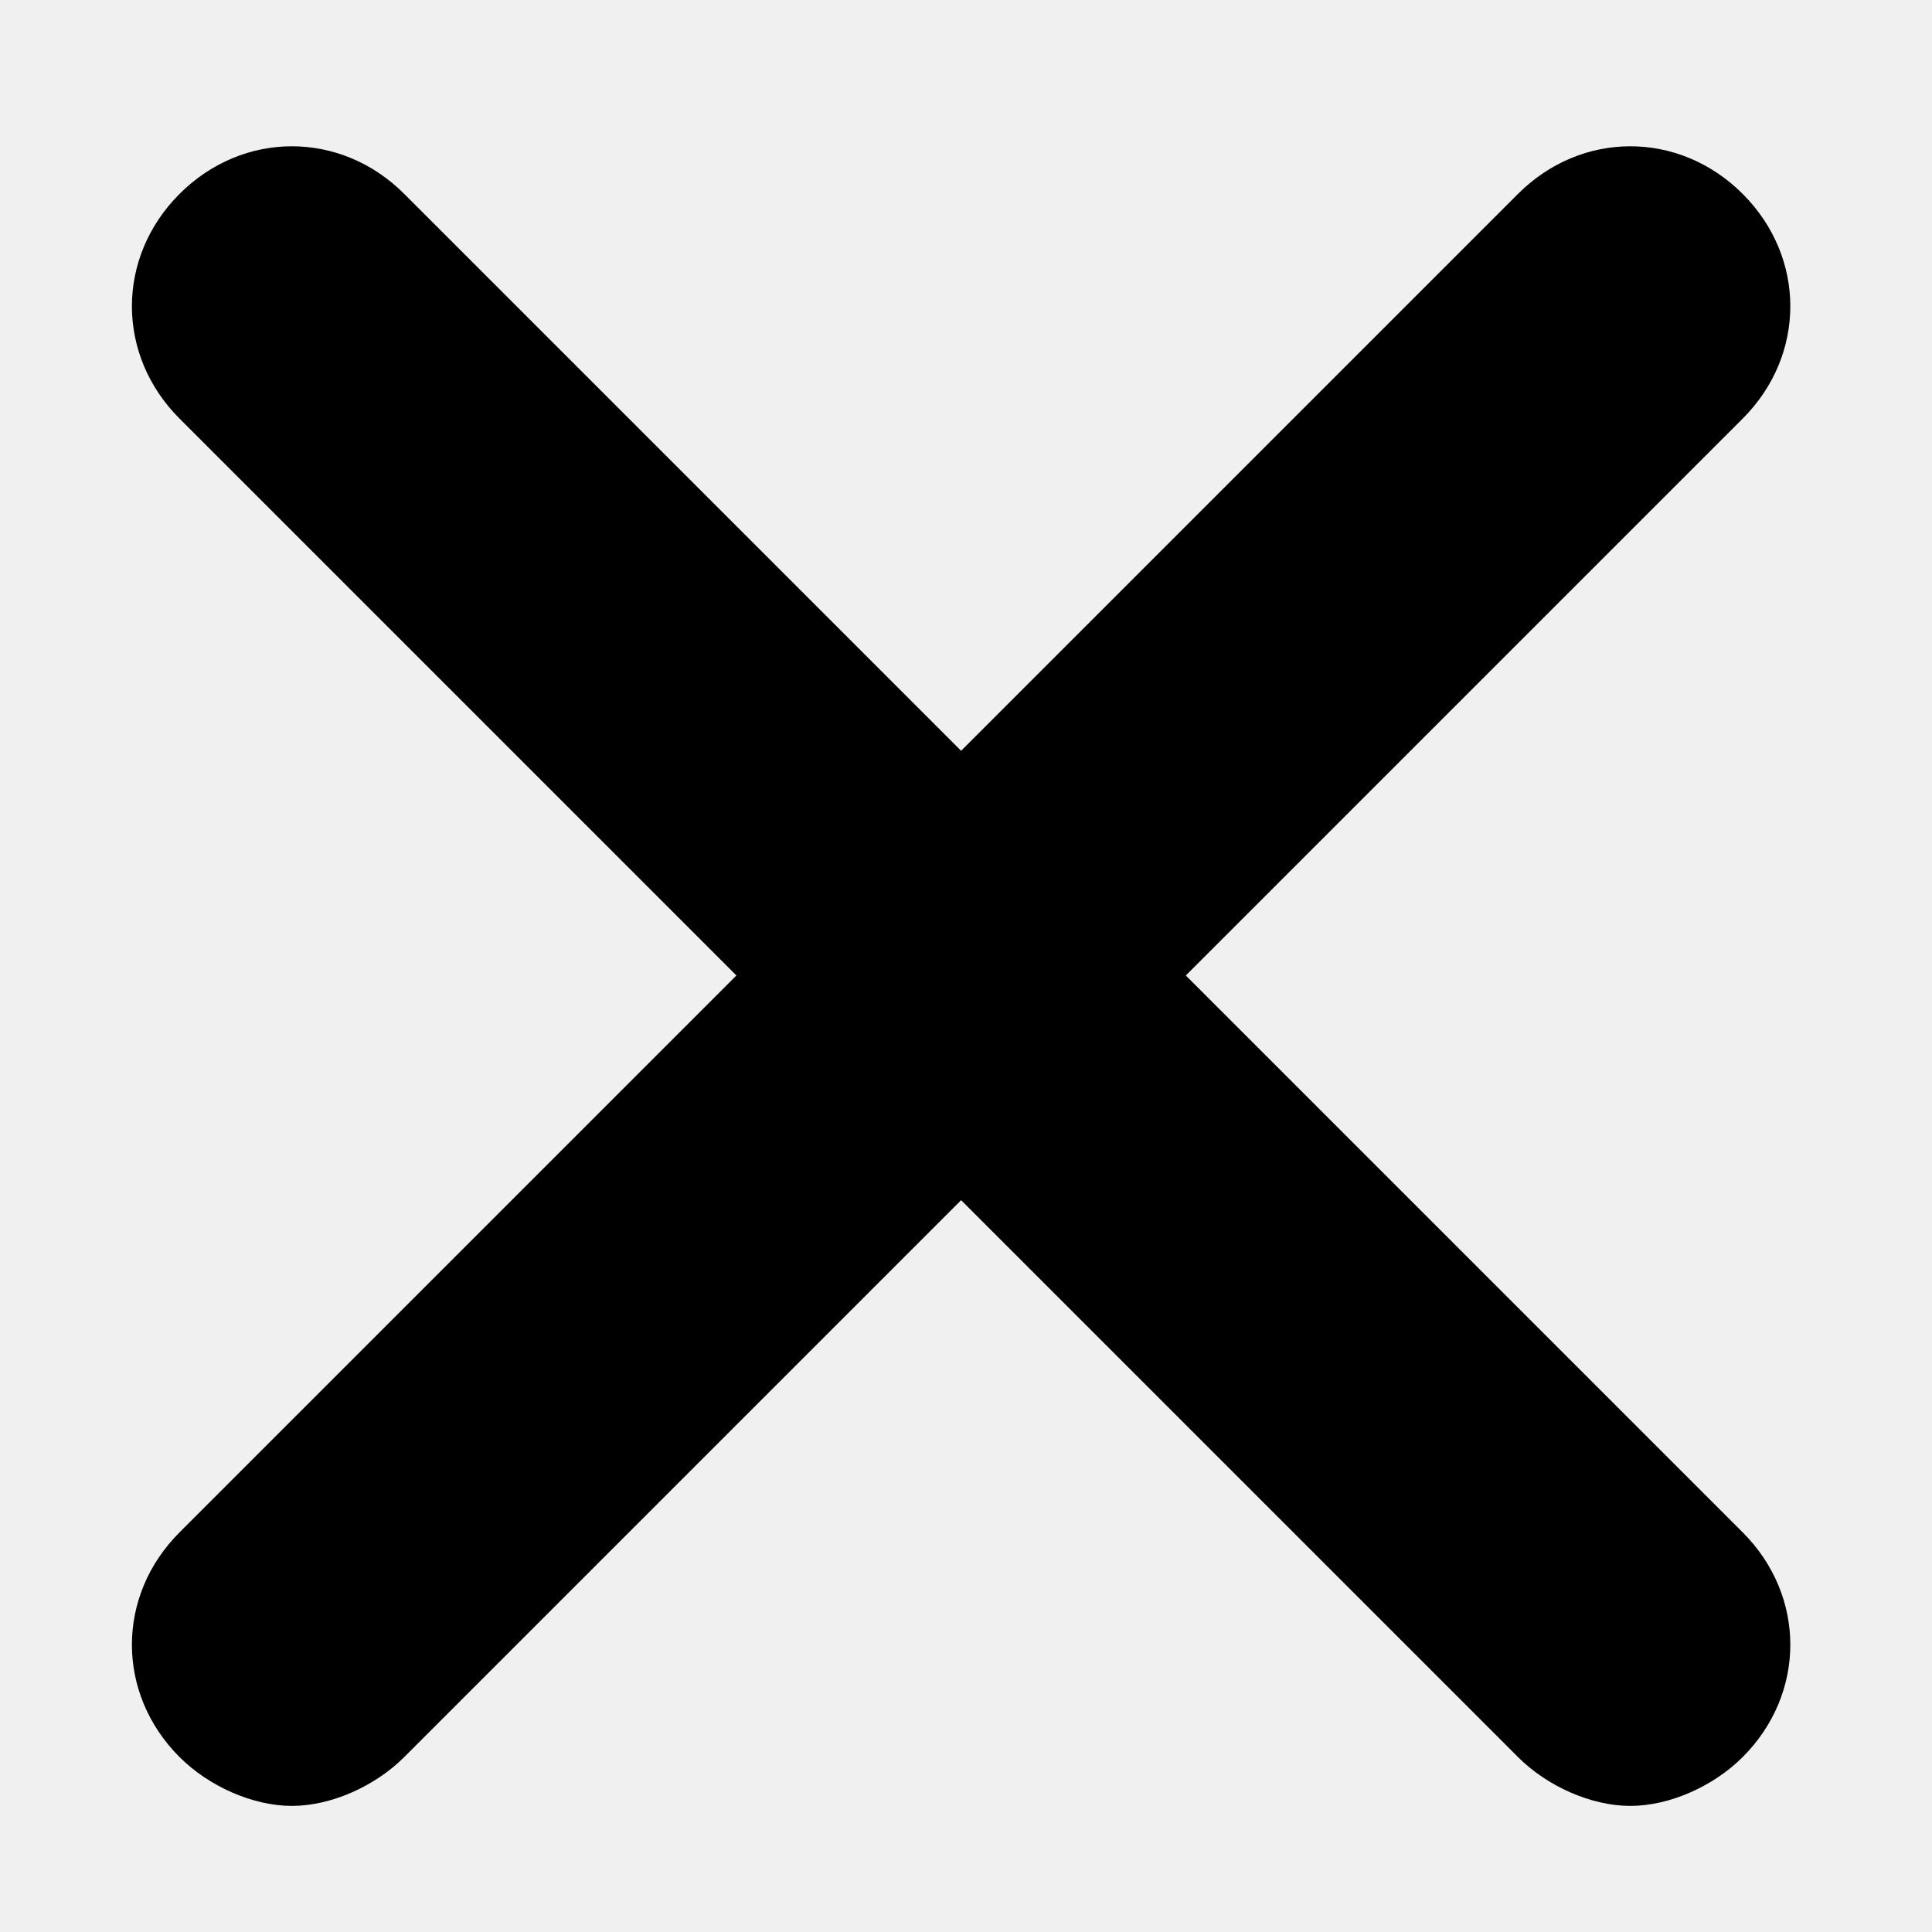
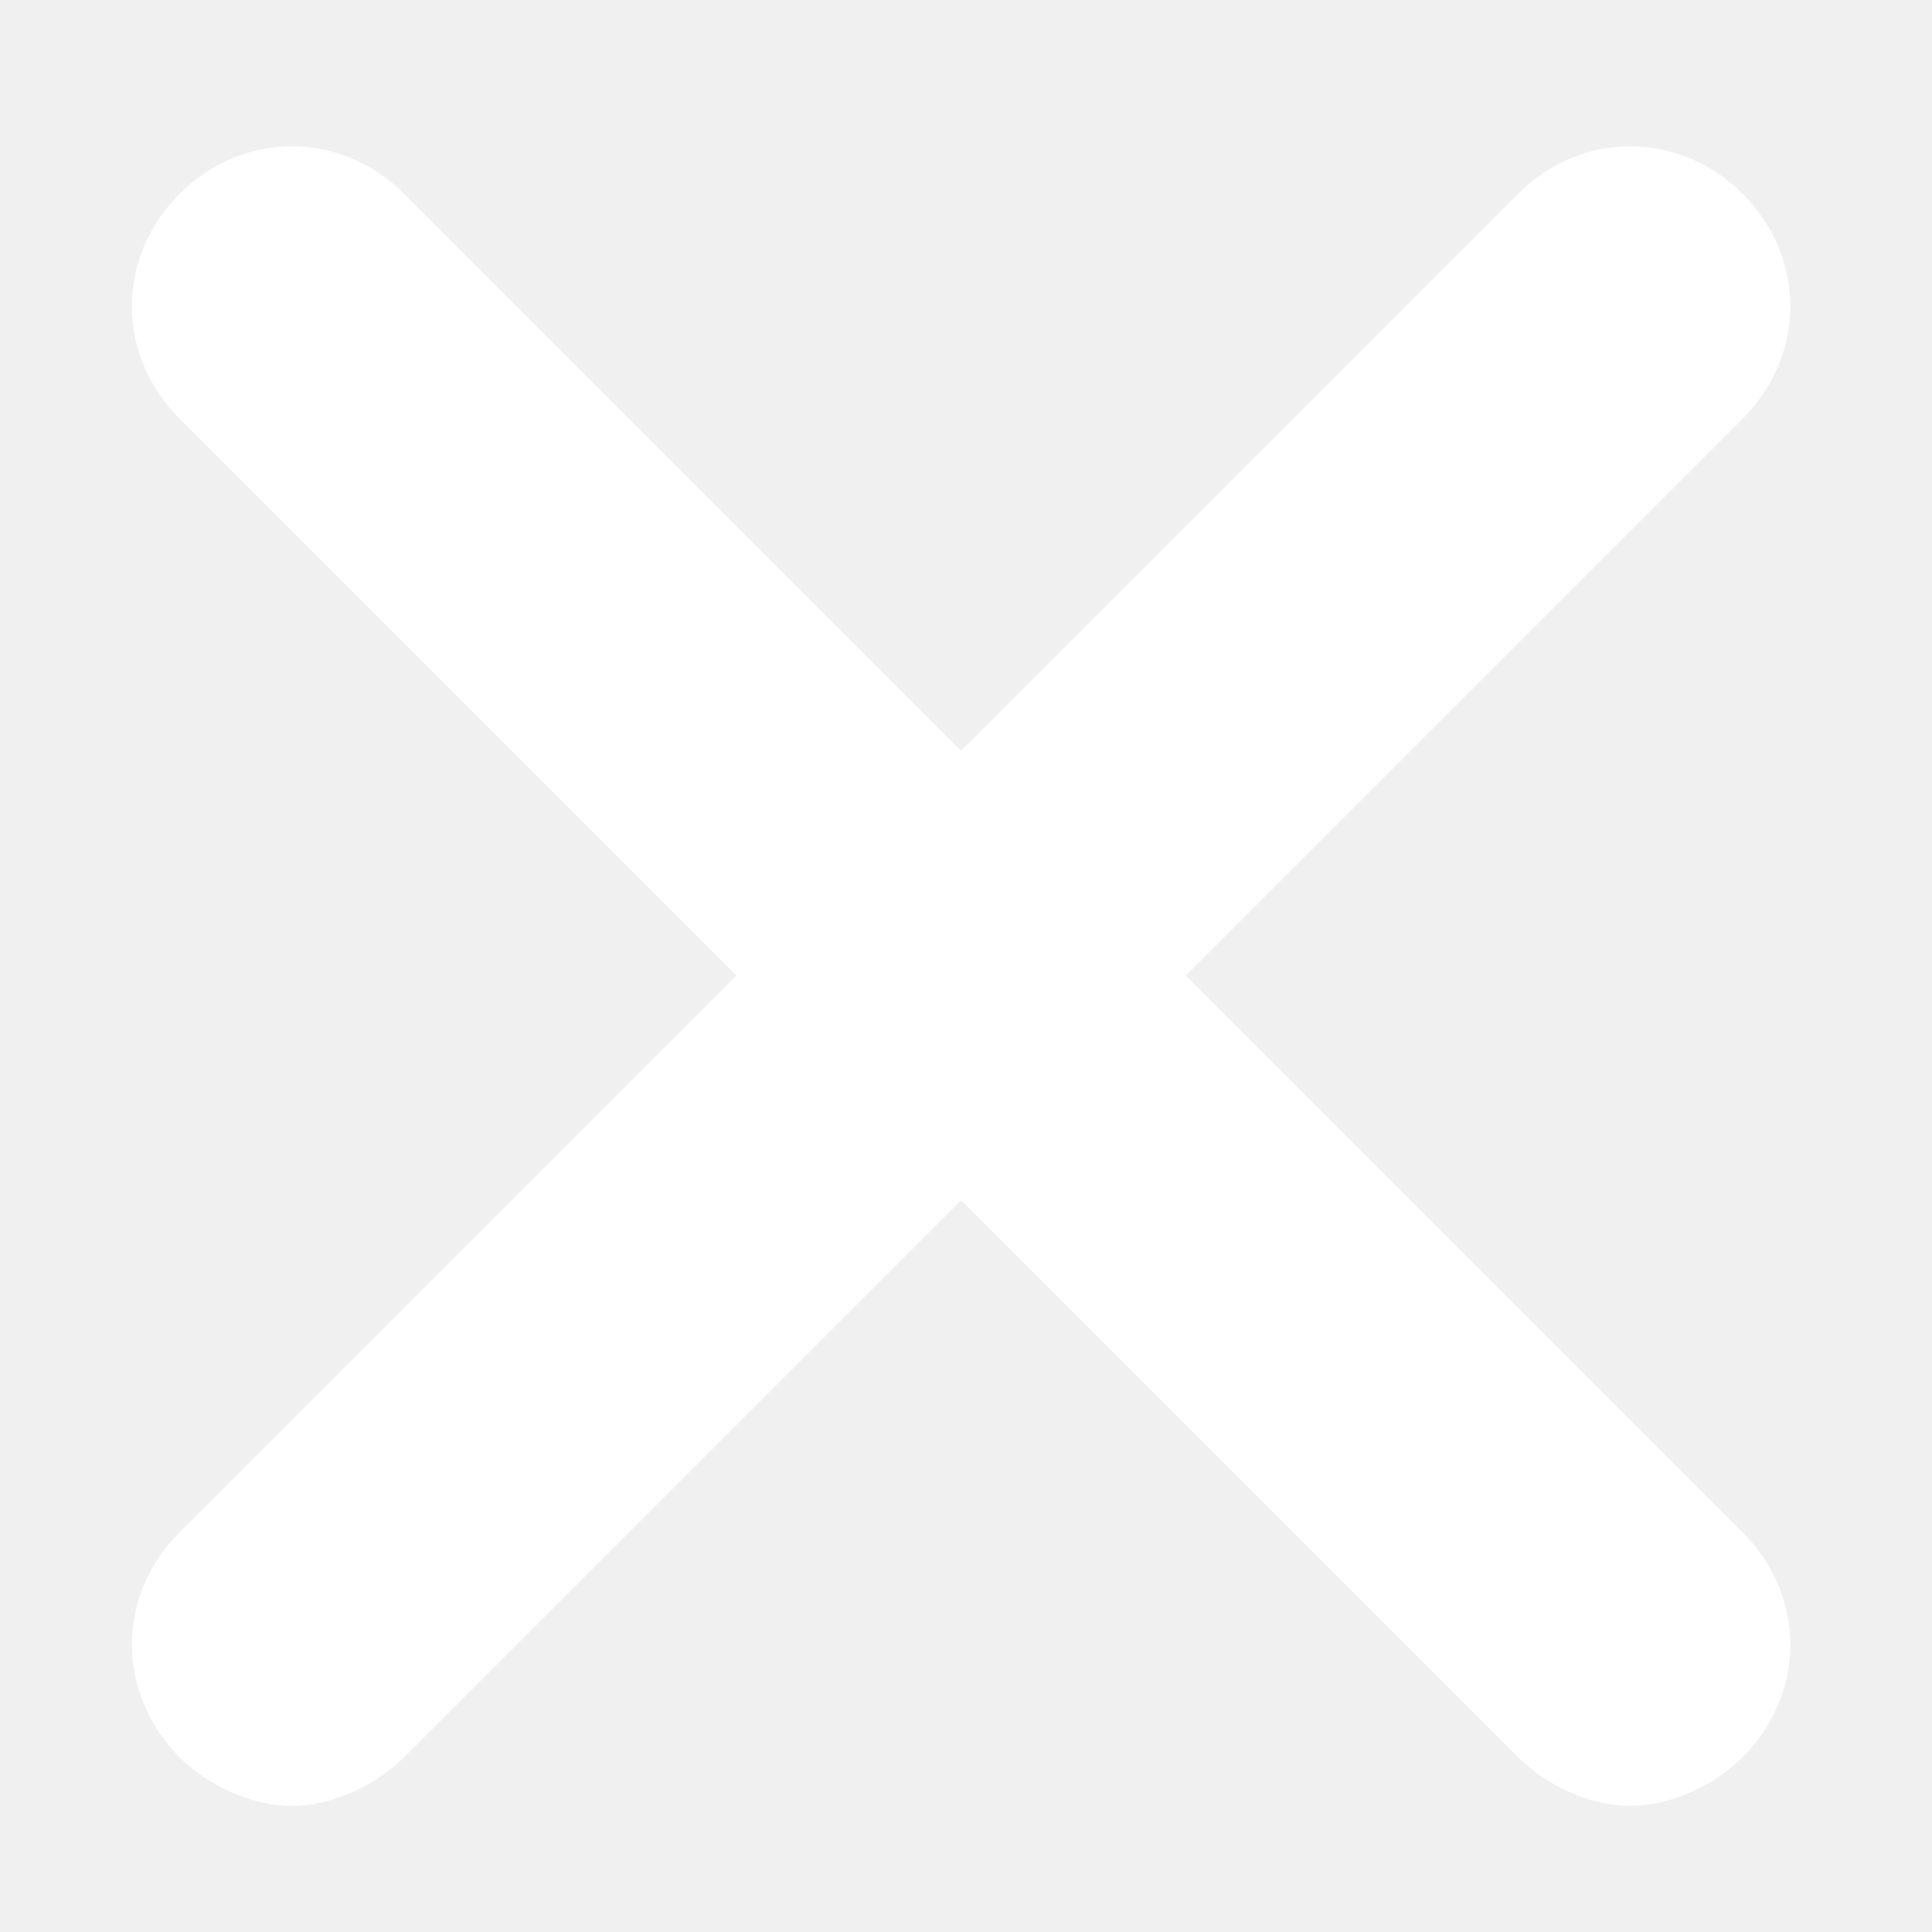
<svg xmlns="http://www.w3.org/2000/svg" version="1.1" x="0px" y="0px" width="1024px" height="1024px" viewBox="0 0 1024 1024" enable-background="new 0 0 1024 1024" xml:space="preserve">
-   <path d="M628.509 517.026l295.154 295.154c33.658 33.658 33.658 85.439 0 119.097-15.534 15.534-38.836 25.89-59.549 25.89s-44.015-10.356-59.549-25.89l-295.154-295.154-295.154 295.154c-15.534 15.534-38.836 25.89-59.549 25.89s-44.015-10.356-59.549-25.89c-33.658-33.658-33.658-85.439 0-119.097l295.154-295.154-295.154-295.154c-33.658-33.658-33.658-85.439 0-119.097s85.439-33.658 119.097 0l295.154 295.154 295.154-295.154c33.658-33.658 85.439-33.658 119.097 0s33.658 85.439 0 119.097l-295.154 295.154z" />
+   <path fill="#fff" stroke-width="14" d="M628.509 517.026l295.154 295.154c33.658 33.658 33.658 85.439 0 119.097-15.534 15.534-38.836 25.89-59.549 25.89s-44.015-10.356-59.549-25.89l-295.154-295.154-295.154 295.154c-15.534 15.534-38.836 25.89-59.549 25.89s-44.015-10.356-59.549-25.89c-33.658-33.658-33.658-85.439 0-119.097l295.154-295.154-295.154-295.154c-33.658-33.658-33.658-85.439 0-119.097s85.439-33.658 119.097 0l295.154 295.154 295.154-295.154c33.658-33.658 85.439-33.658 119.097 0s33.658 85.439 0 119.097l-295.154 295.154z" />
</svg>
